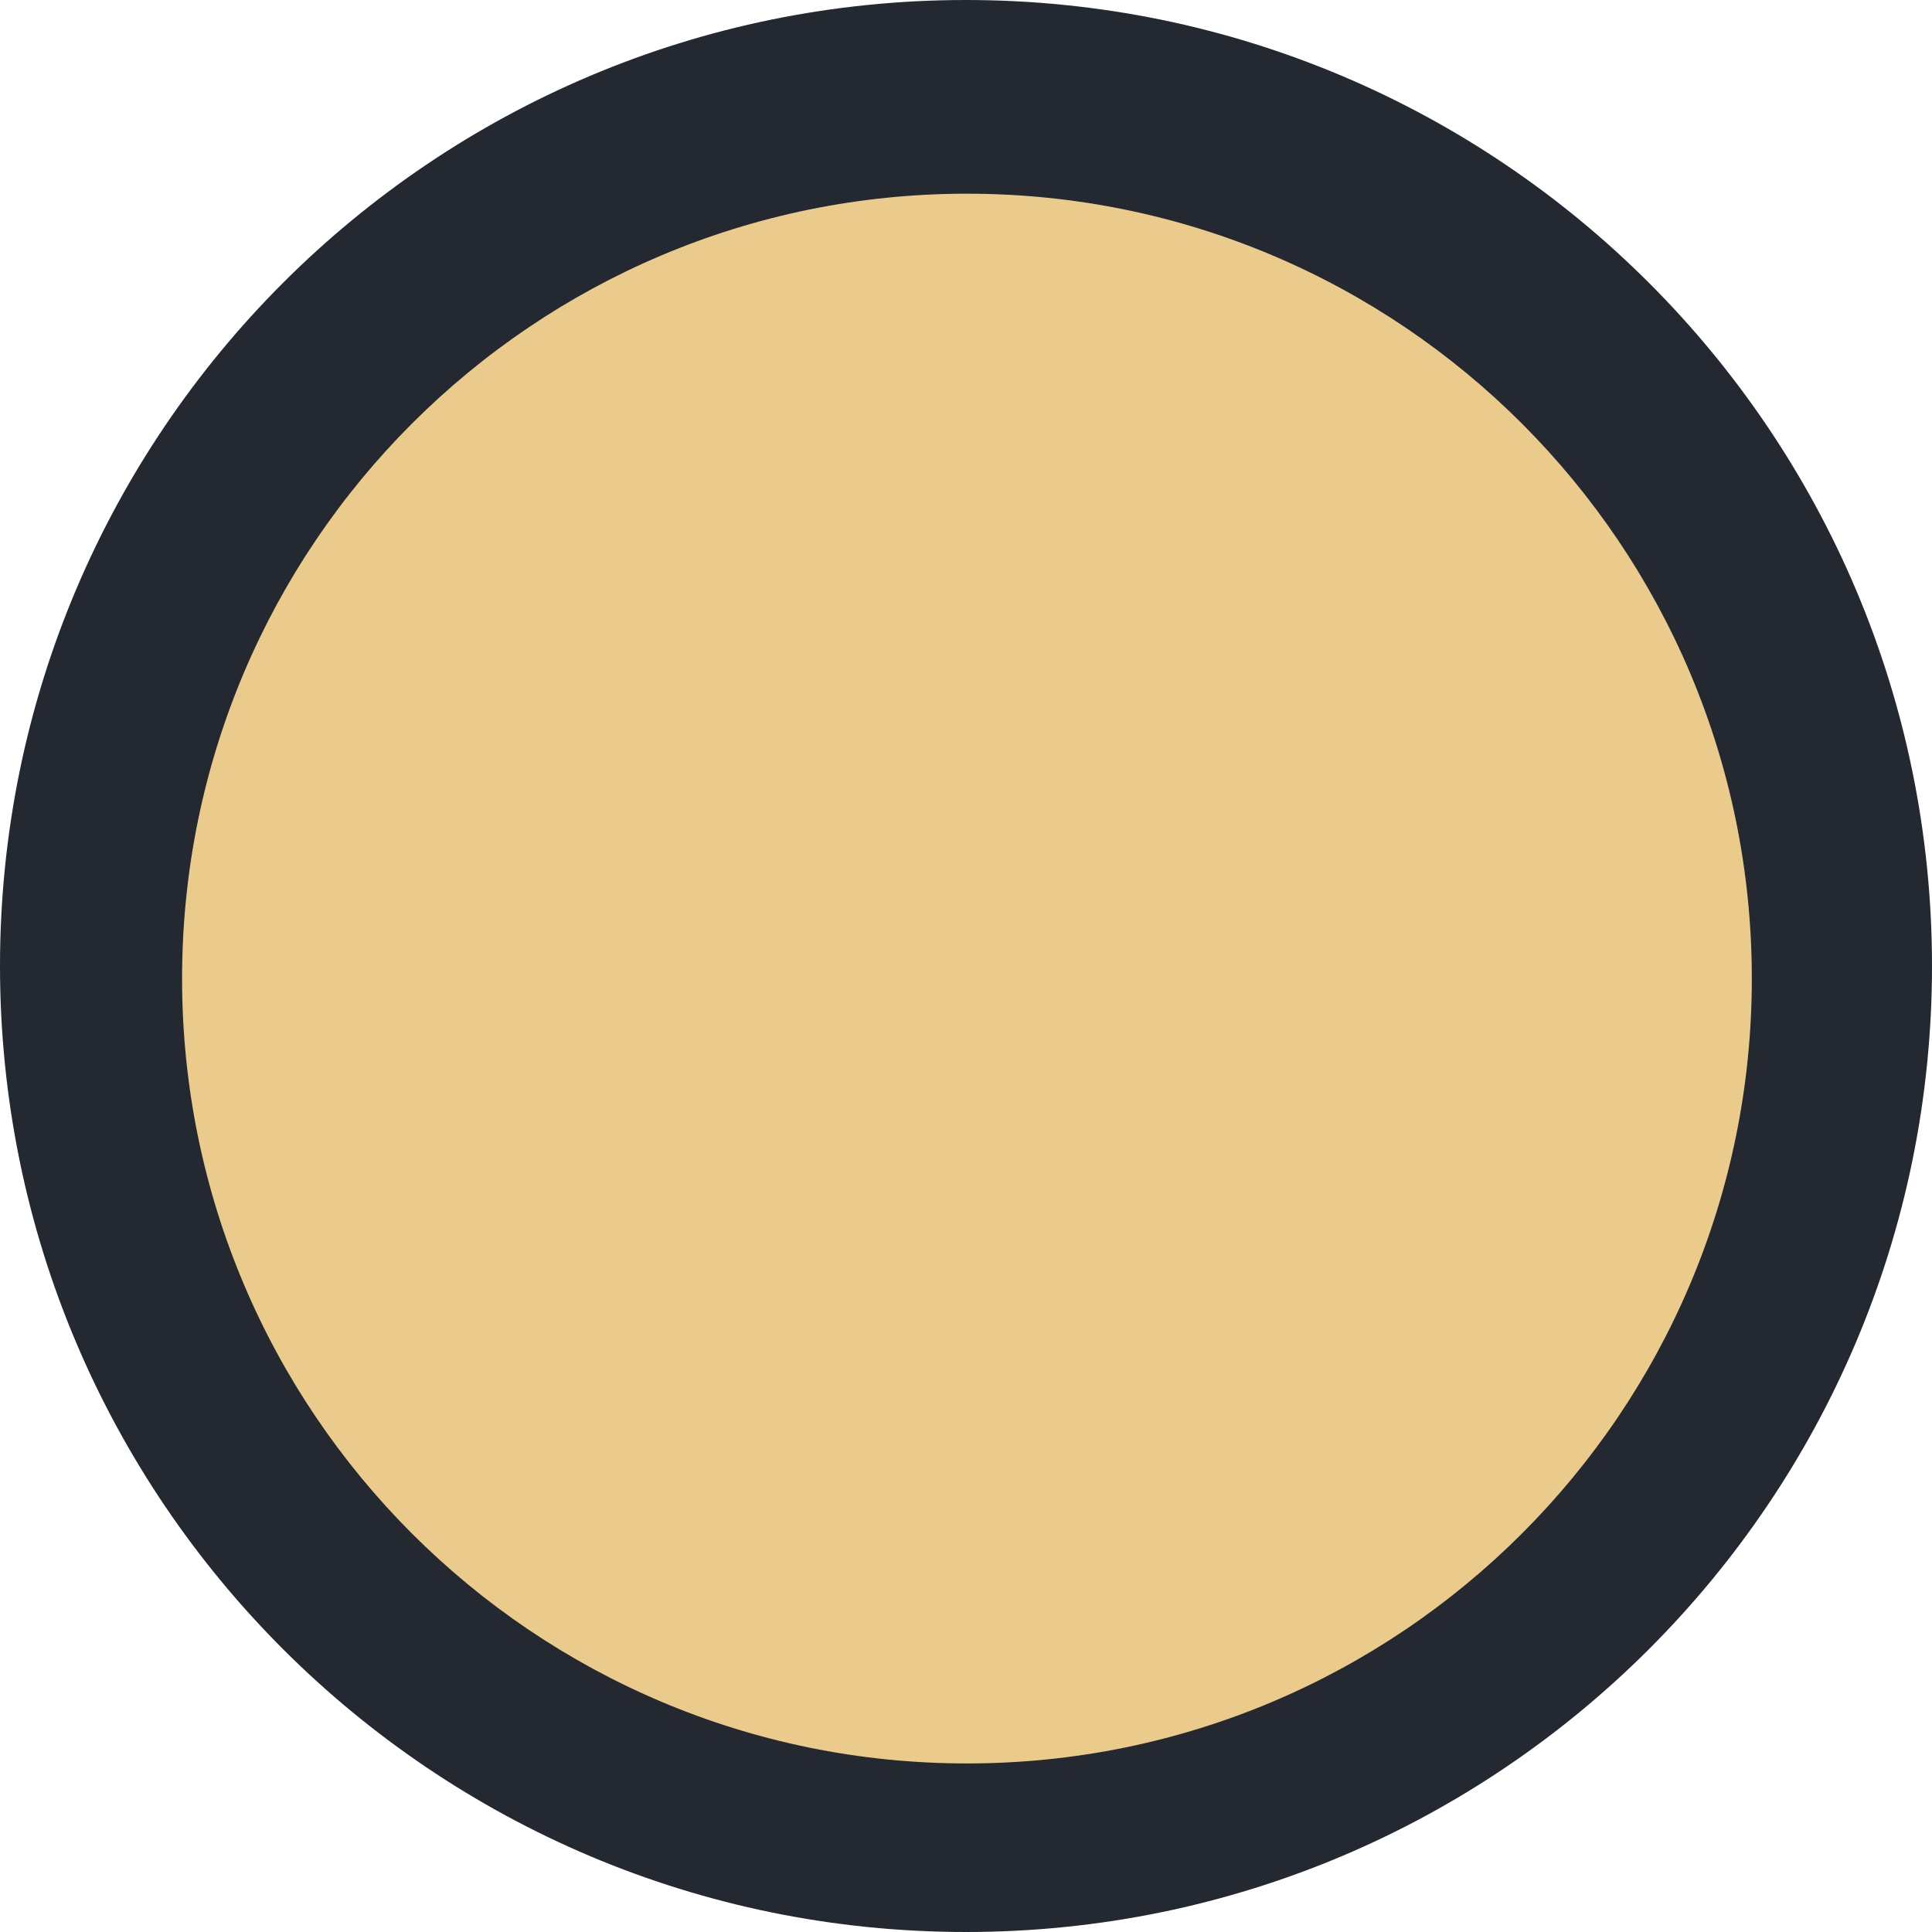
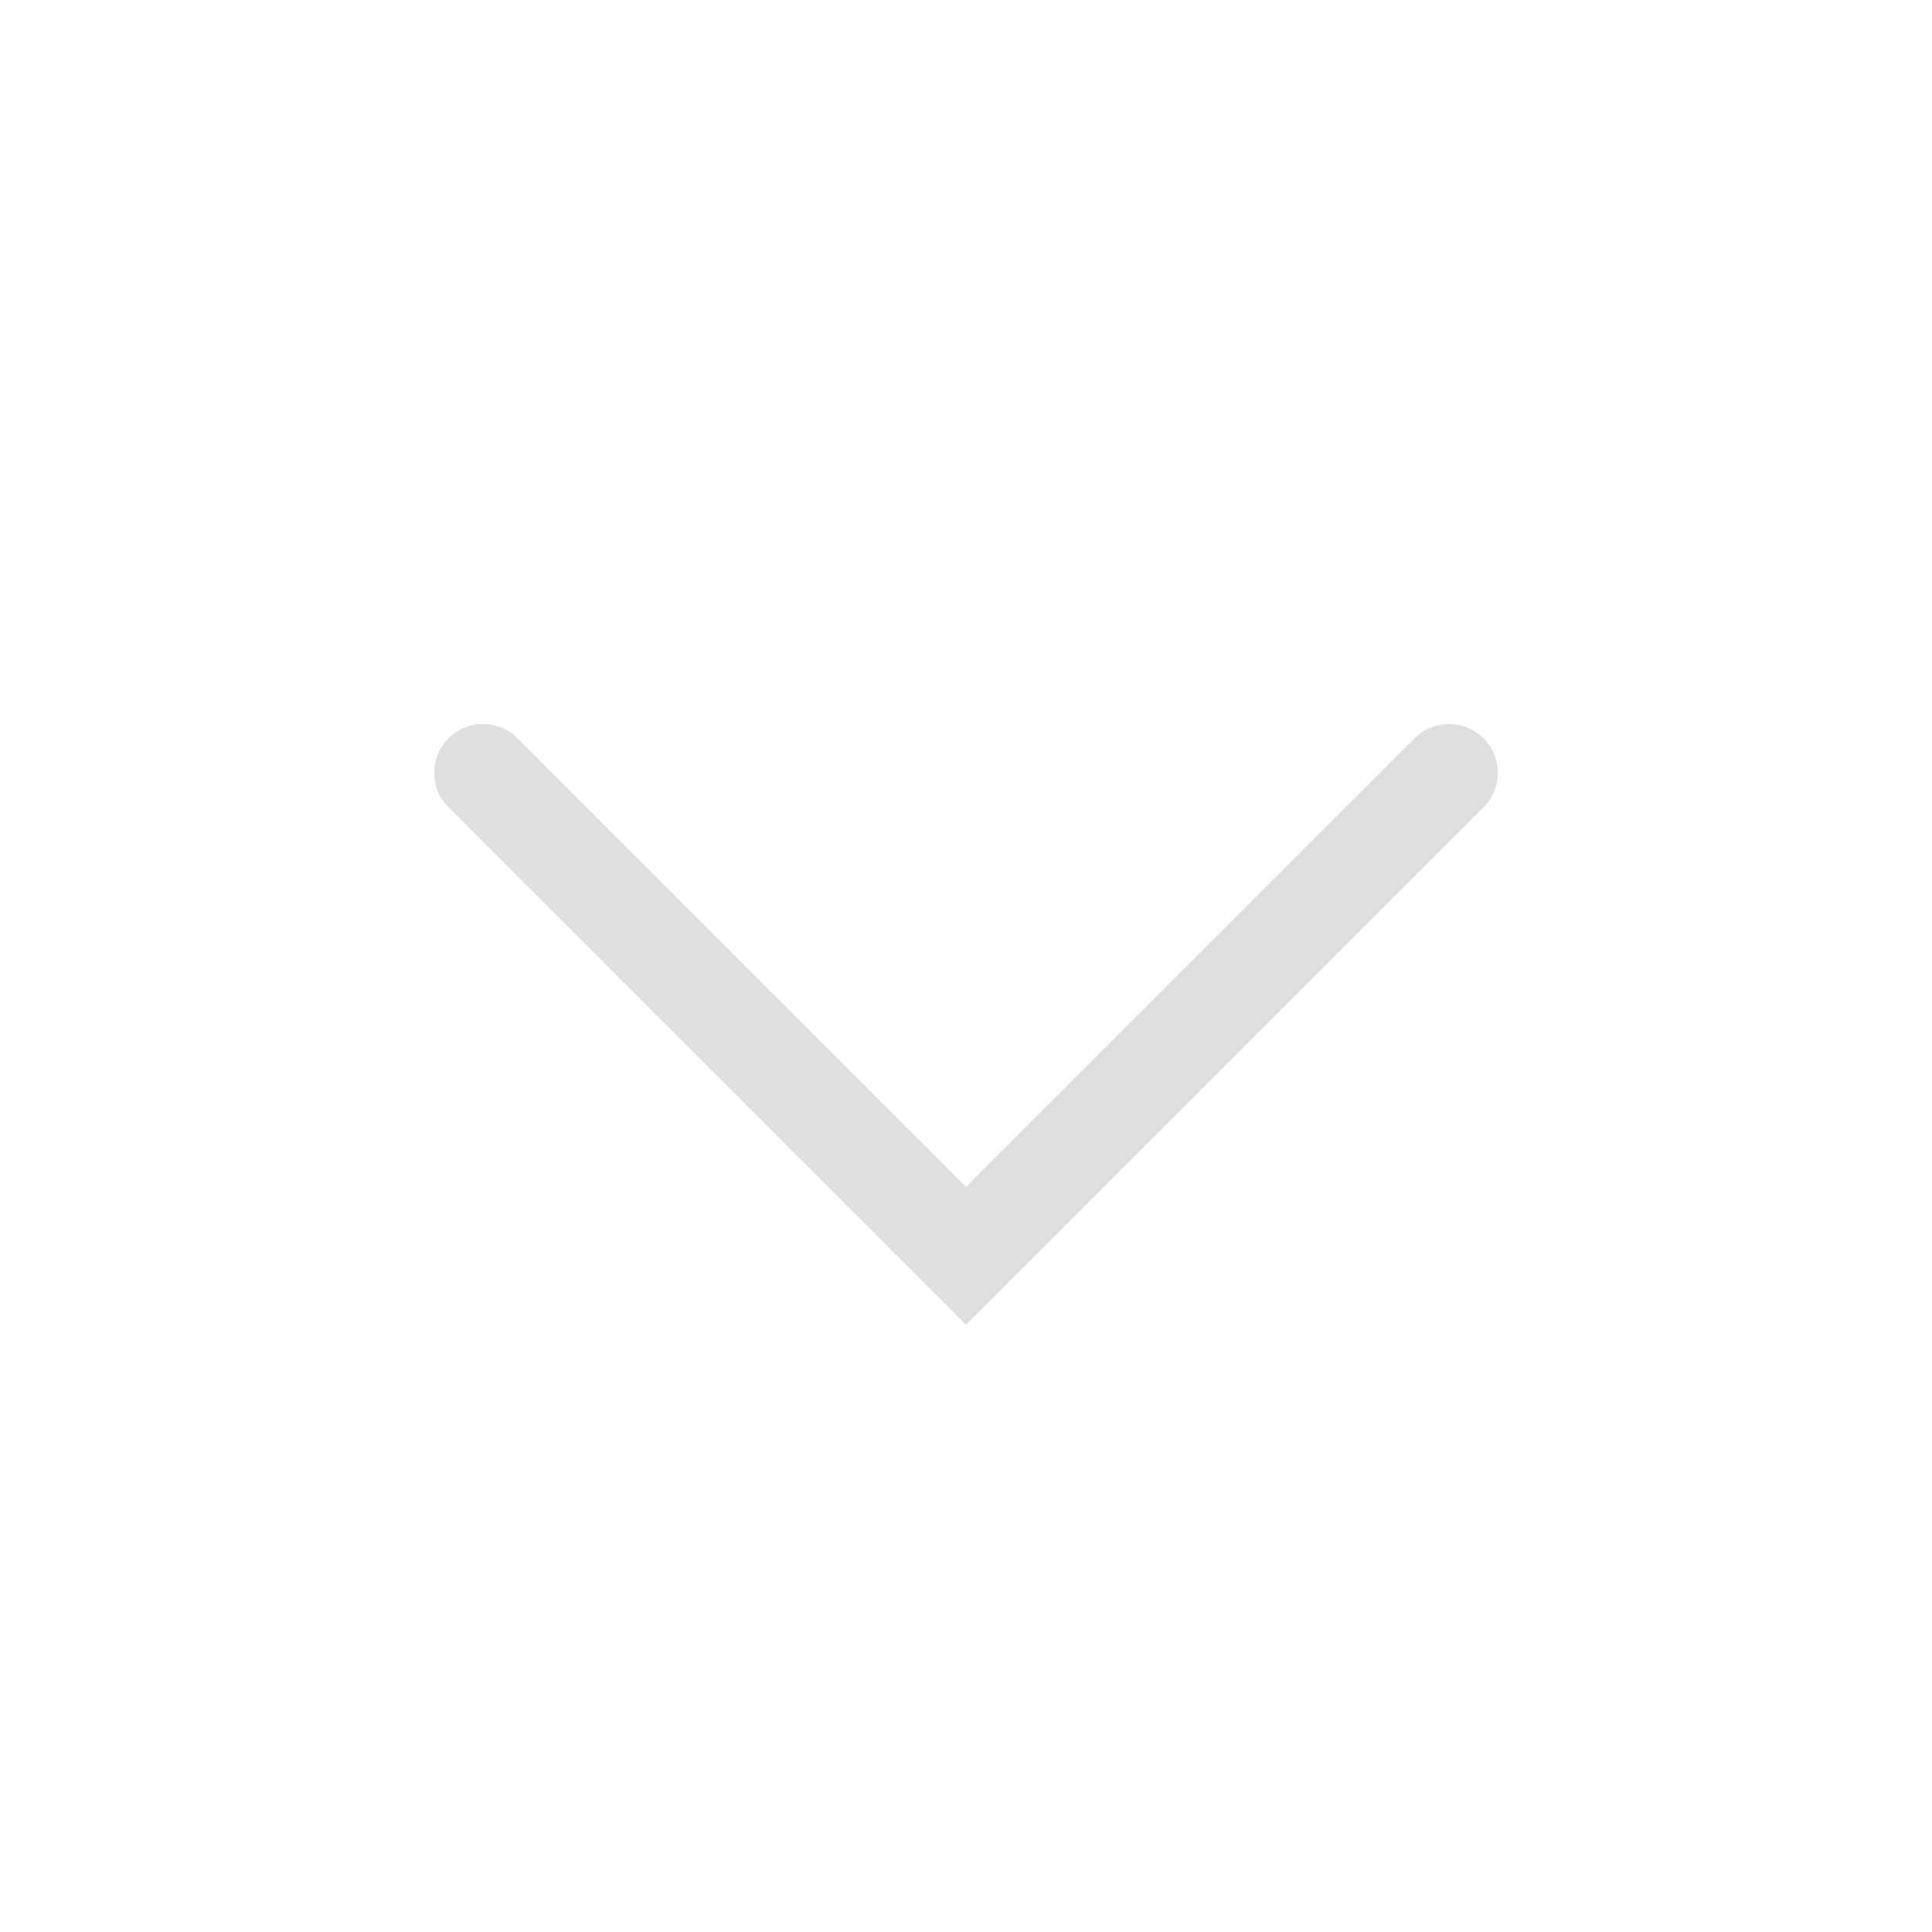
<svg xmlns="http://www.w3.org/2000/svg" viewBox="0 0 50 50" version="1.2" baseProfile="tiny">
  <defs>
</defs>
  <g fill="none" stroke="black" stroke-width="1" fill-rule="evenodd" stroke-linecap="square" stroke-linejoin="bevel">
-     <g fill="#232831" fill-opacity="1" stroke="none" transform="matrix(0.0548323,0,0,-0.0548323,-0.624539,48.9239)" font-family="Noto Sans" font-size="10" font-weight="400" font-style="normal">
-       <path vector-effect="none" fill-rule="evenodd" d="M467.325,-19.625 C719.132,-19.625 923.261,184.505 923.261,436.312 C923.261,688.115 719.132,892.246 467.325,892.246 C215.52,892.246 11.39,688.115 11.39,436.312 C11.39,184.505 215.52,-19.625 467.325,-19.625 " />
+     <g fill="none" stroke="#dfdfdf" stroke-opacity="1" stroke-width="1.01" stroke-linecap="round" stroke-linejoin="miter" stroke-miterlimit="2" transform="matrix(2.5,0,0,2.5,2.5,2.5)" font-family="Noto Sans" font-size="11" font-weight="400" font-style="normal">
+       <polyline fill="none" vector-effect="none" points="4,7 9,12 14,7 " />
    </g>
-     <g fill="#ebcb8b" fill-opacity="1" stroke="none" transform="matrix(0.0548323,0,0,-0.0548323,-0.624539,48.9239)" font-family="Noto Sans" font-size="10" font-weight="400" font-style="normal">
-       <path vector-effect="none" fill-rule="evenodd" d="M467.776,59.928 C672.369,59.928 838.222,225.783 838.222,430.379 C838.222,634.971 672.369,800.827 467.776,800.827 C263.185,800.827 97.327,634.971 97.327,430.379 C97.327,225.783 263.185,59.928 467.776,59.928 " />
-     </g>
-     <g fill="none" stroke="#000000" stroke-opacity="1" stroke-width="1" stroke-linecap="square" stroke-linejoin="bevel" transform="matrix(1,0,0,1,0,0)" font-family="Noto Sans" font-size="10" font-weight="400" font-style="normal">
+     <g fill="none" stroke="#000000" stroke-opacity="1" stroke-width="1" stroke-linecap="square" stroke-linejoin="bevel" transform="matrix(1,0,0,1,0,0)" font-family="Noto Sans" font-size="11" font-weight="400" font-style="normal">
</g>
  </g>
</svg>
